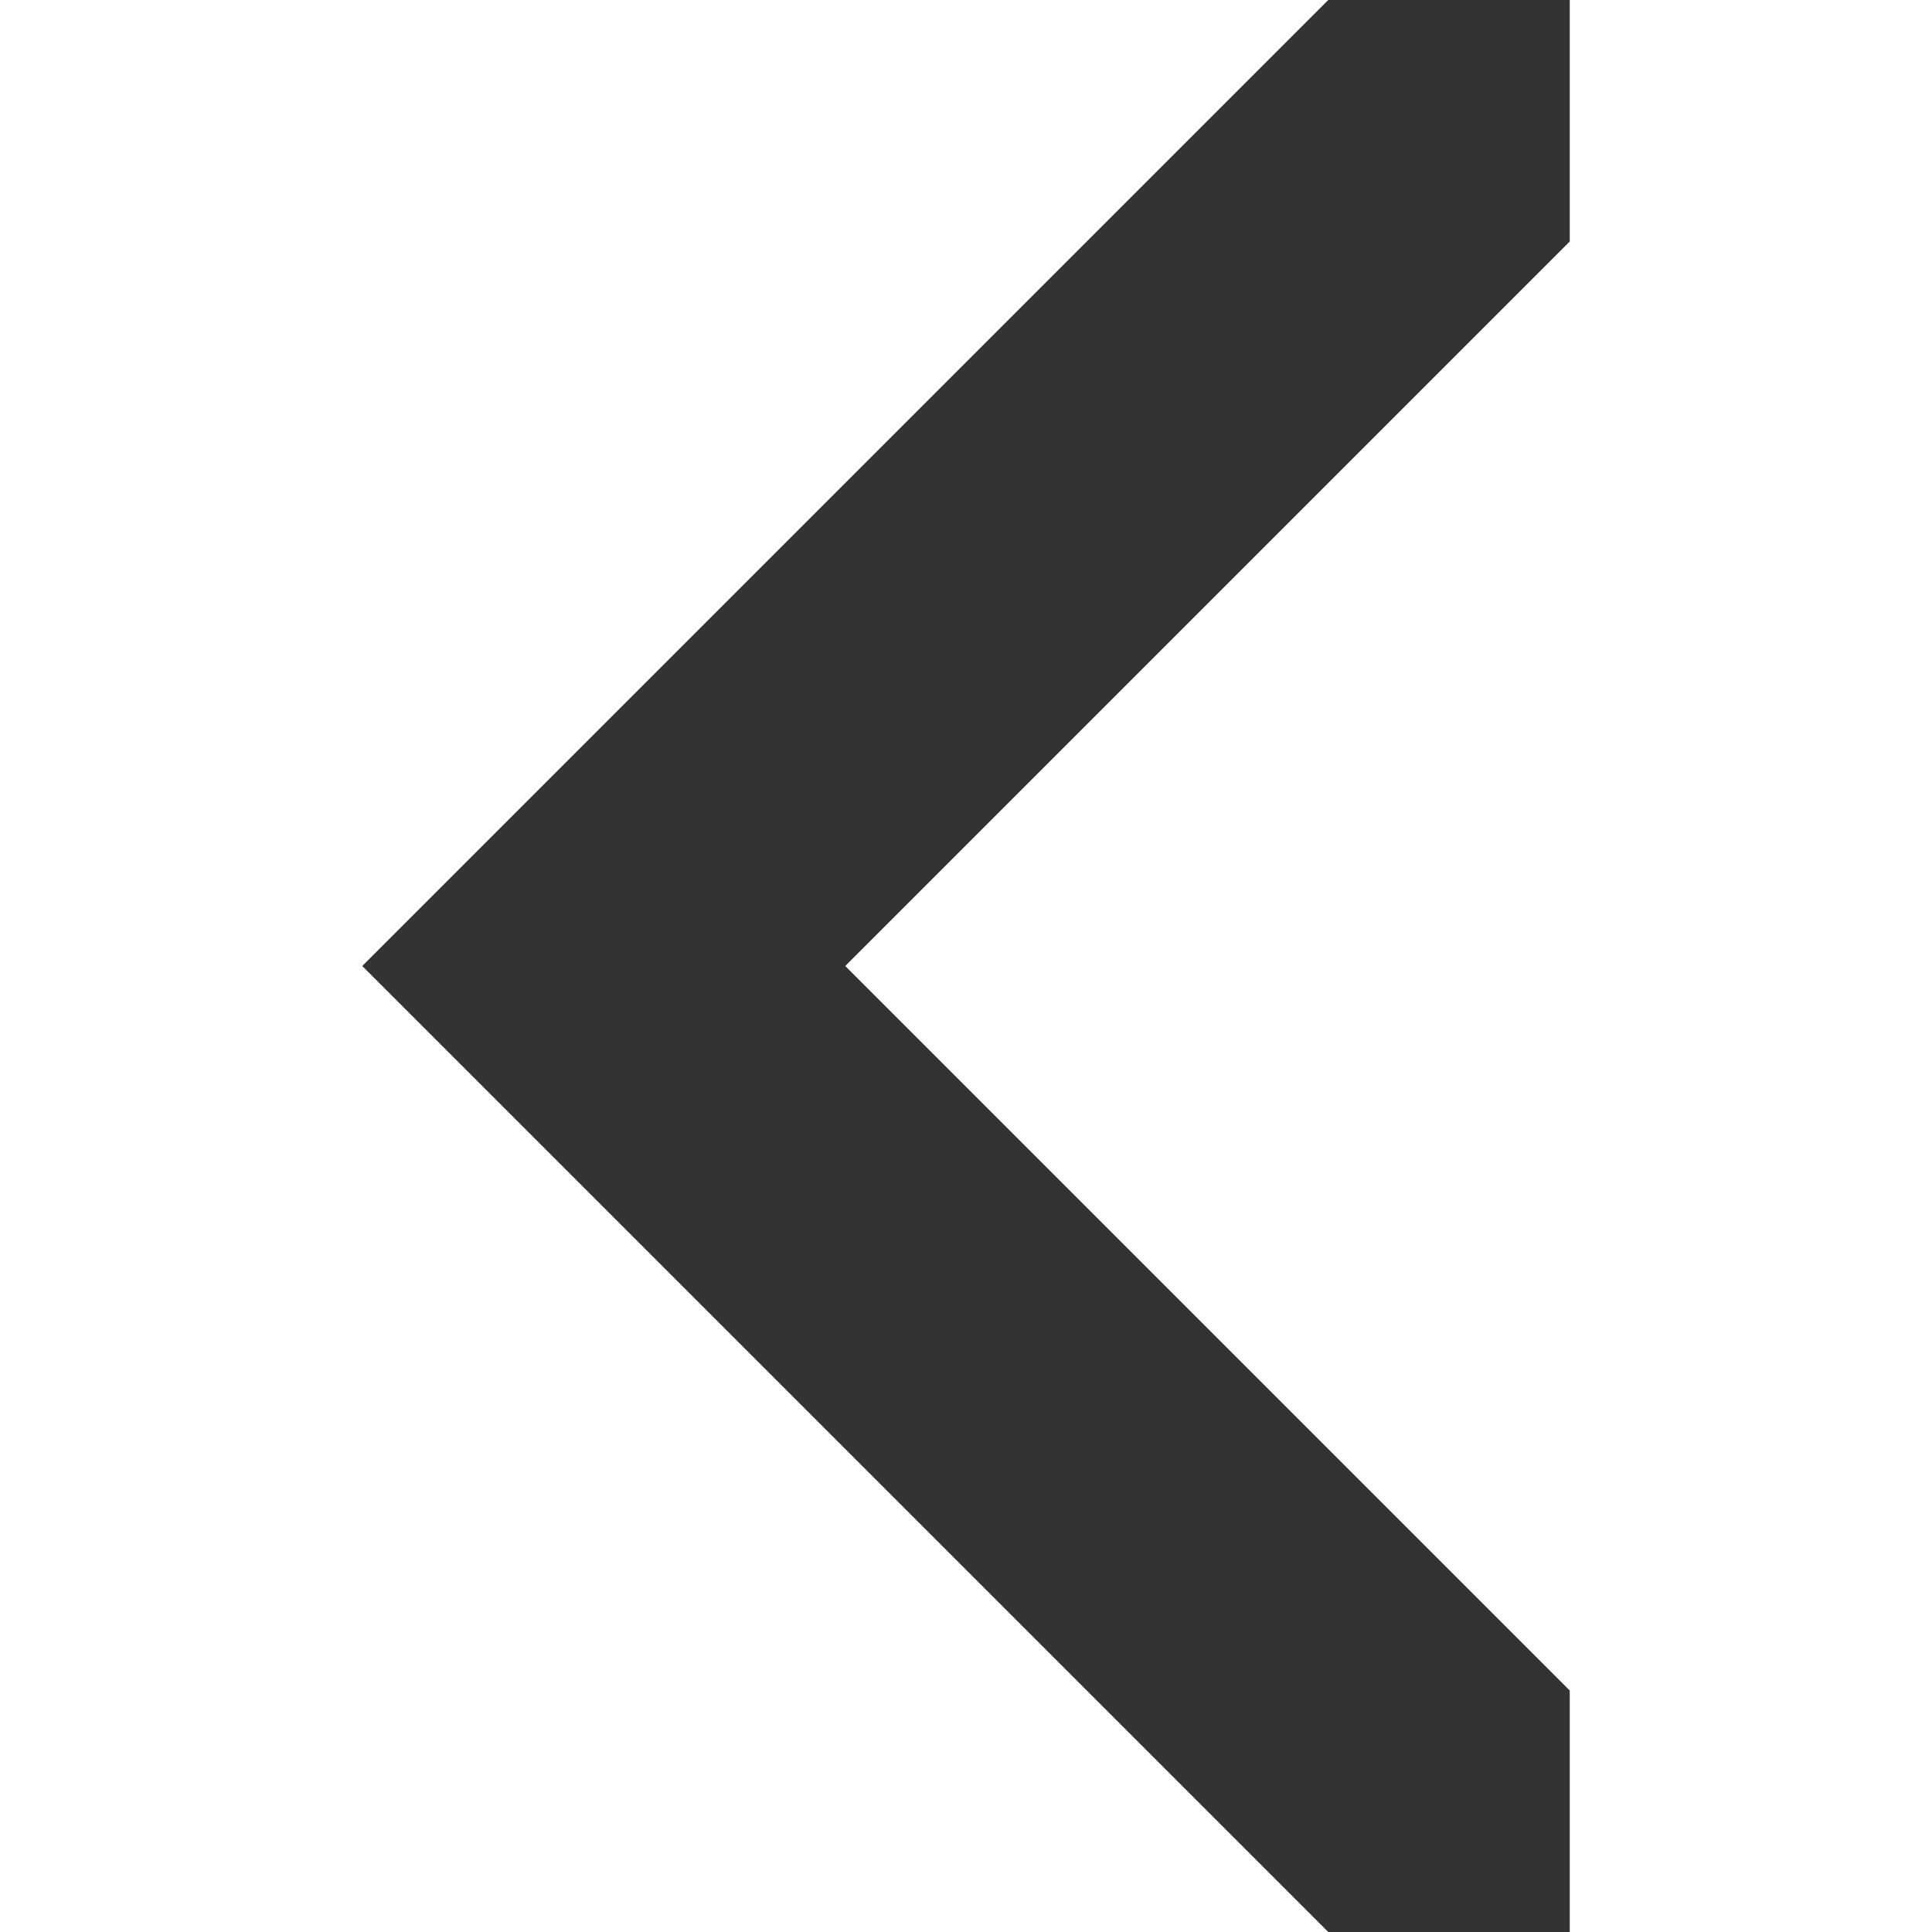
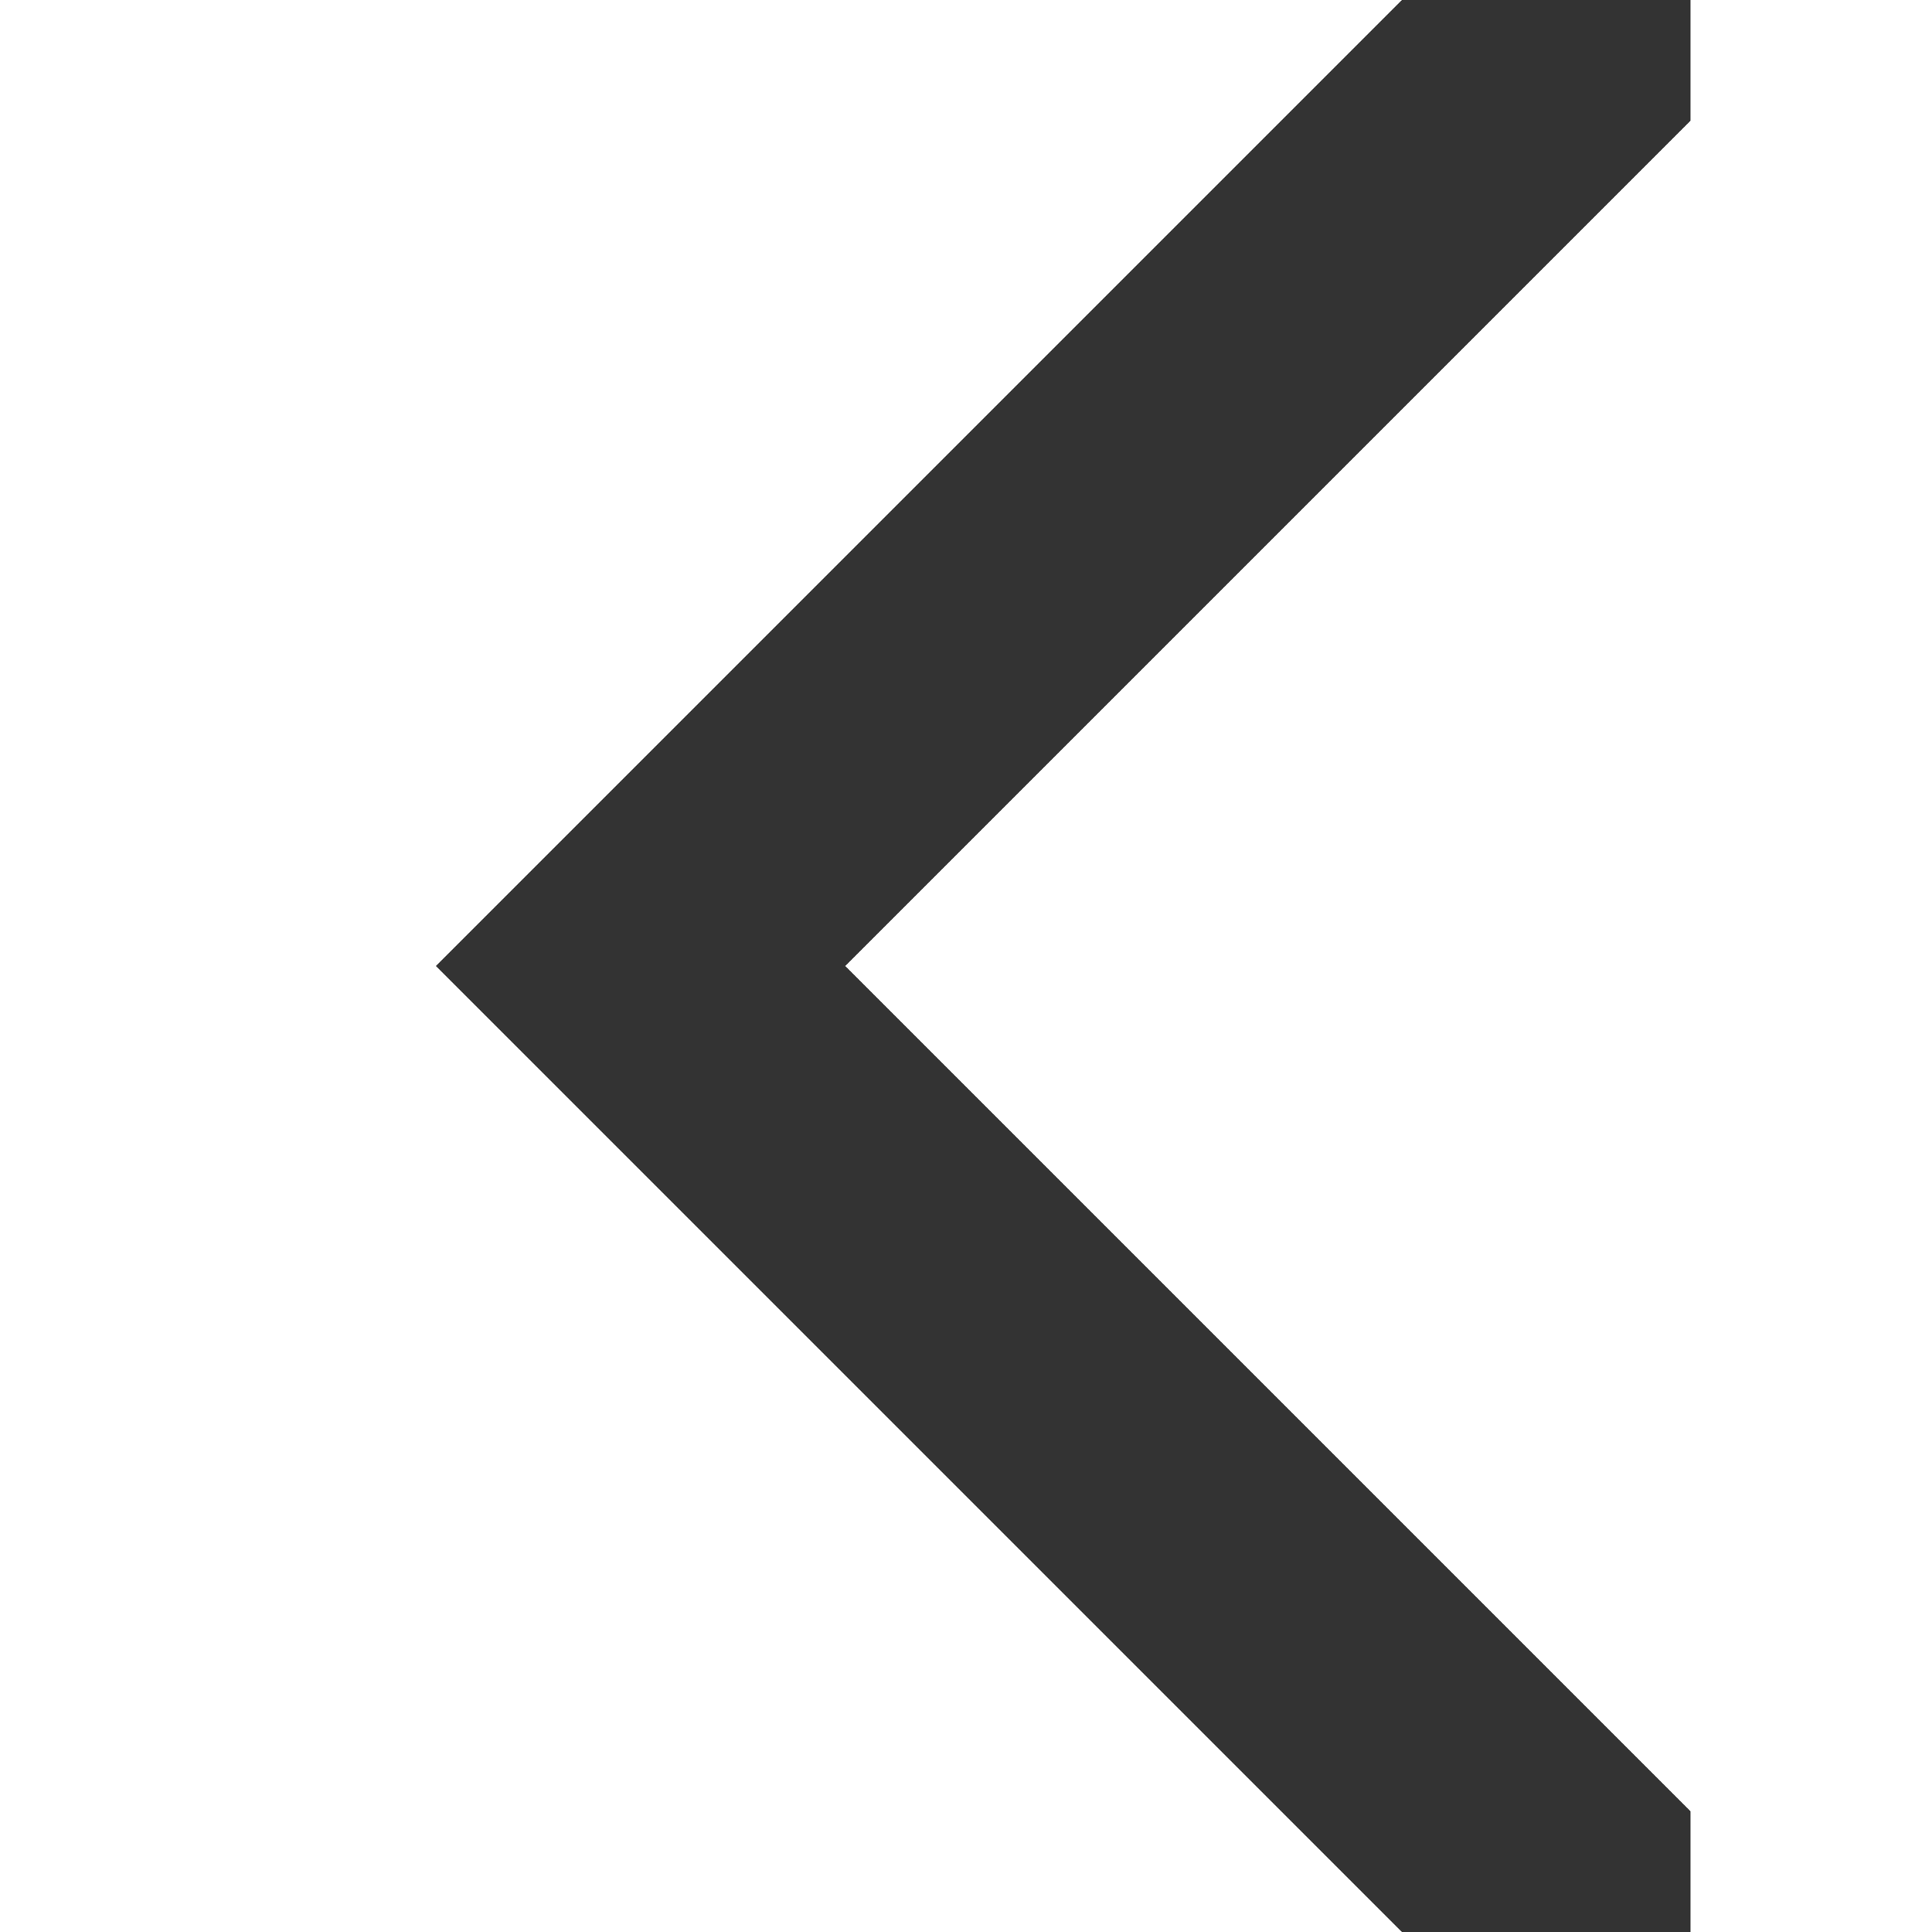
<svg xmlns="http://www.w3.org/2000/svg" id="svg3710" height="16" width="16" version="1.1">
  <defs id="defs3712">
    <linearGradient id="linearGradient2888" y2="41.87" gradientUnits="userSpaceOnUse" x2="28.622" gradientTransform="matrix(-1.3107,0,0,1.2884,56.854,-9.8895)" y1="10.042" x1="28.622">
      <stop id="stop4224" style="stop-color:#fff" offset="0" />
      <stop id="stop4226" style="stop-color:#fff;stop-opacity:0" offset="1" />
    </linearGradient>
    <linearGradient id="linearGradient2891" y2="44.051" gradientUnits="userSpaceOnUse" x2="22.182" gradientTransform="matrix(1.1301,0,0,1.1161,-1.5374,-3.1095)" y1="14.5" x1="22.182">
      <stop id="stop3618" style="stop-color:#f0c178" offset="0" />
      <stop id="stop3270" style="stop-color:#e18941" offset=".5" />
      <stop id="stop3620" style="stop-color:#ec4f18" offset="1" />
    </linearGradient>
    <linearGradient id="linearGradient3674" y2="1.047" gradientUnits="userSpaceOnUse" x2="16.632" gradientTransform="matrix(-1,0,0,1,48,0)" y1="46.054" x1="16.632">
      <stop id="stop3624" style="stop-color:#bb2b12" offset="0" />
      <stop id="stop3626" style="stop-color:#cd7233" offset="1" />
    </linearGradient>
    <radialGradient id="radialGradient3708" gradientUnits="userSpaceOnUse" cy="19.031" cx="11.25" gradientTransform="matrix(-2.9695,0,0,0.81662,57.436,25.375)" r="8.062">
      <stop id="stop2487" style="stop-color:#0d0d0d" offset="0" />
      <stop id="stop2489" style="stop-color:#0d0d0d;stop-opacity:0" offset="1" />
    </radialGradient>
    <linearGradient id="linearGradient2891-5" y2="44.051" gradientUnits="userSpaceOnUse" x2="22.182" gradientTransform="matrix(1.1301,0,0,1.1161,-1.5374,-3.1095)" y1="14.5" x1="22.182">
      <stop id="stop3618-2" style="stop-color:#f0c178" offset="0" />
      <stop id="stop3270-7" style="stop-color:#e18941" offset=".5" />
      <stop id="stop3620-5" style="stop-color:#ec4f18" offset="1" />
    </linearGradient>
    <linearGradient id="linearGradient3674-5" y2="1.047" gradientUnits="userSpaceOnUse" x2="16.632" gradientTransform="matrix(-1,0,0,1,48,0)" y1="46.054" x1="16.632">
      <stop id="stop3624-2" style="stop-color:#bb2b12" offset="0" />
      <stop id="stop3626-3" style="stop-color:#cd7233" offset="1" />
    </linearGradient>
  </defs>
-   <path style="opacity:0.8;fill:#000000;fill-opacity:1;stroke:none" d="m 13,0 -2,0 -8,8 8,8 2,0 0,-2 -6,-6 6,-6 z" id="path3003" />
+   <path style="opacity:0.8;fill:#000000;fill-opacity:1;stroke:none" d="M 14,0 11.61,0 3.61,8 11.61,16 14,16 14,15 7,8 14,1 z" id="path3003" />
</svg>
